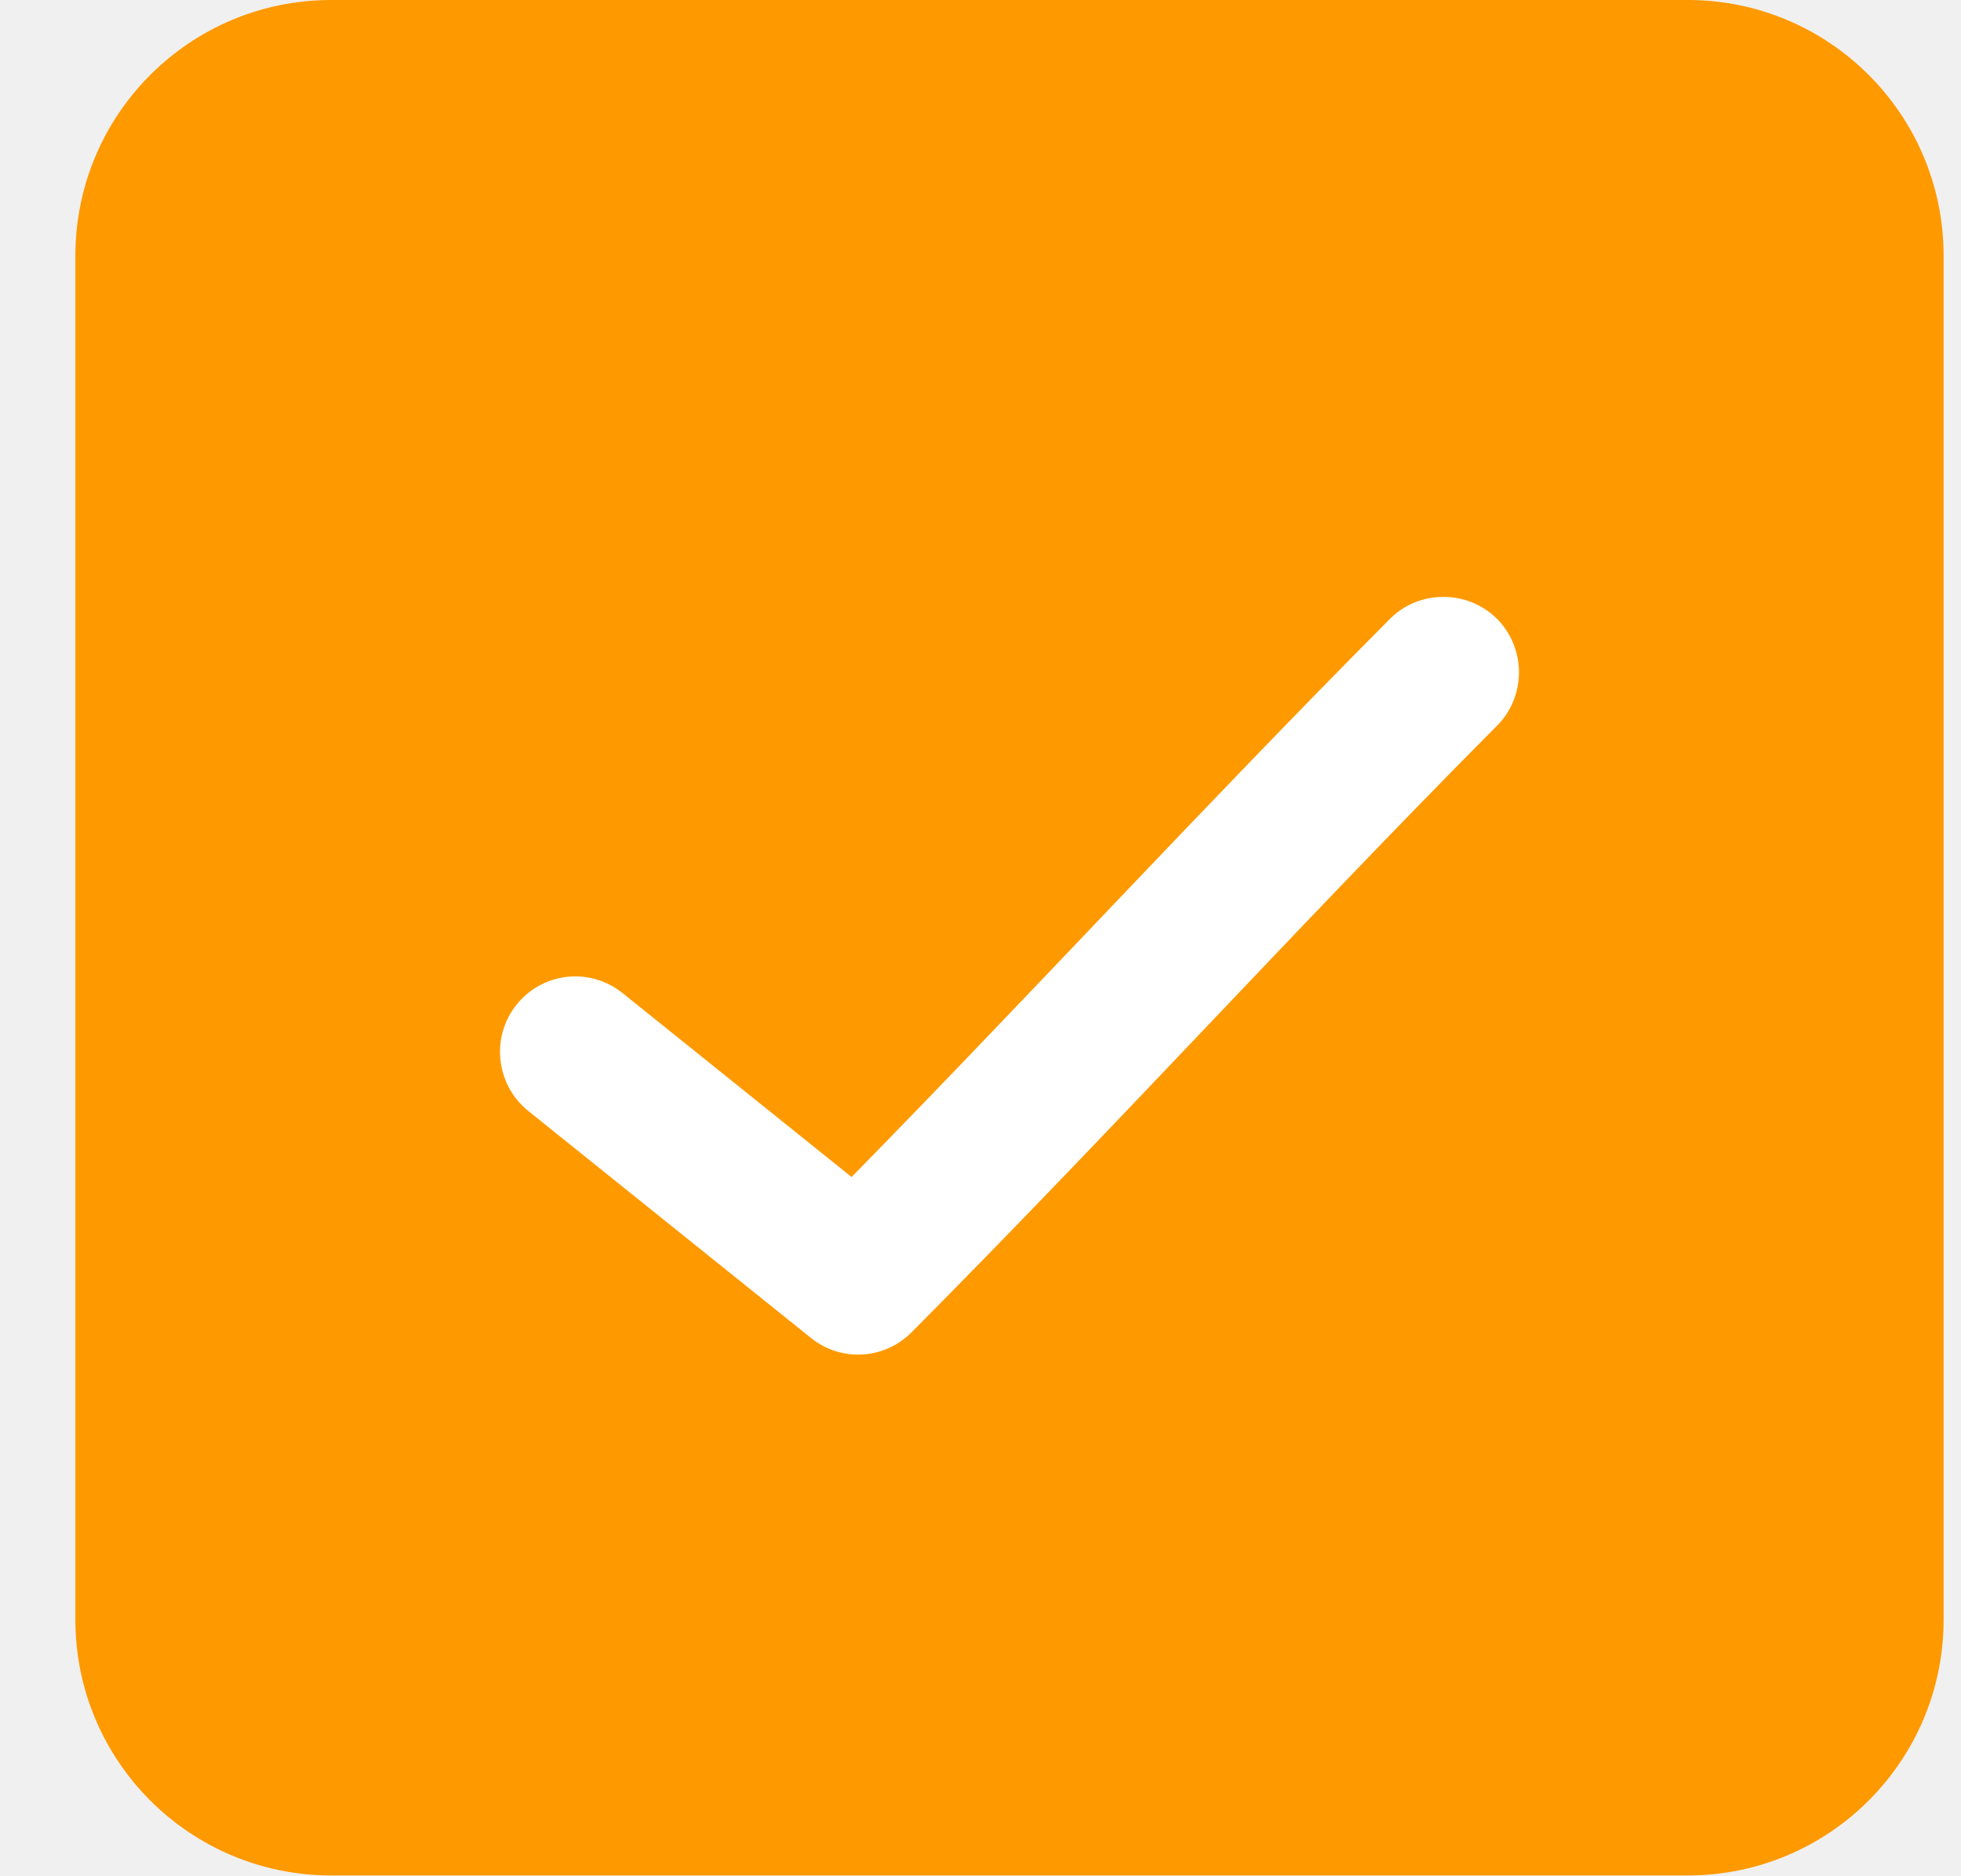
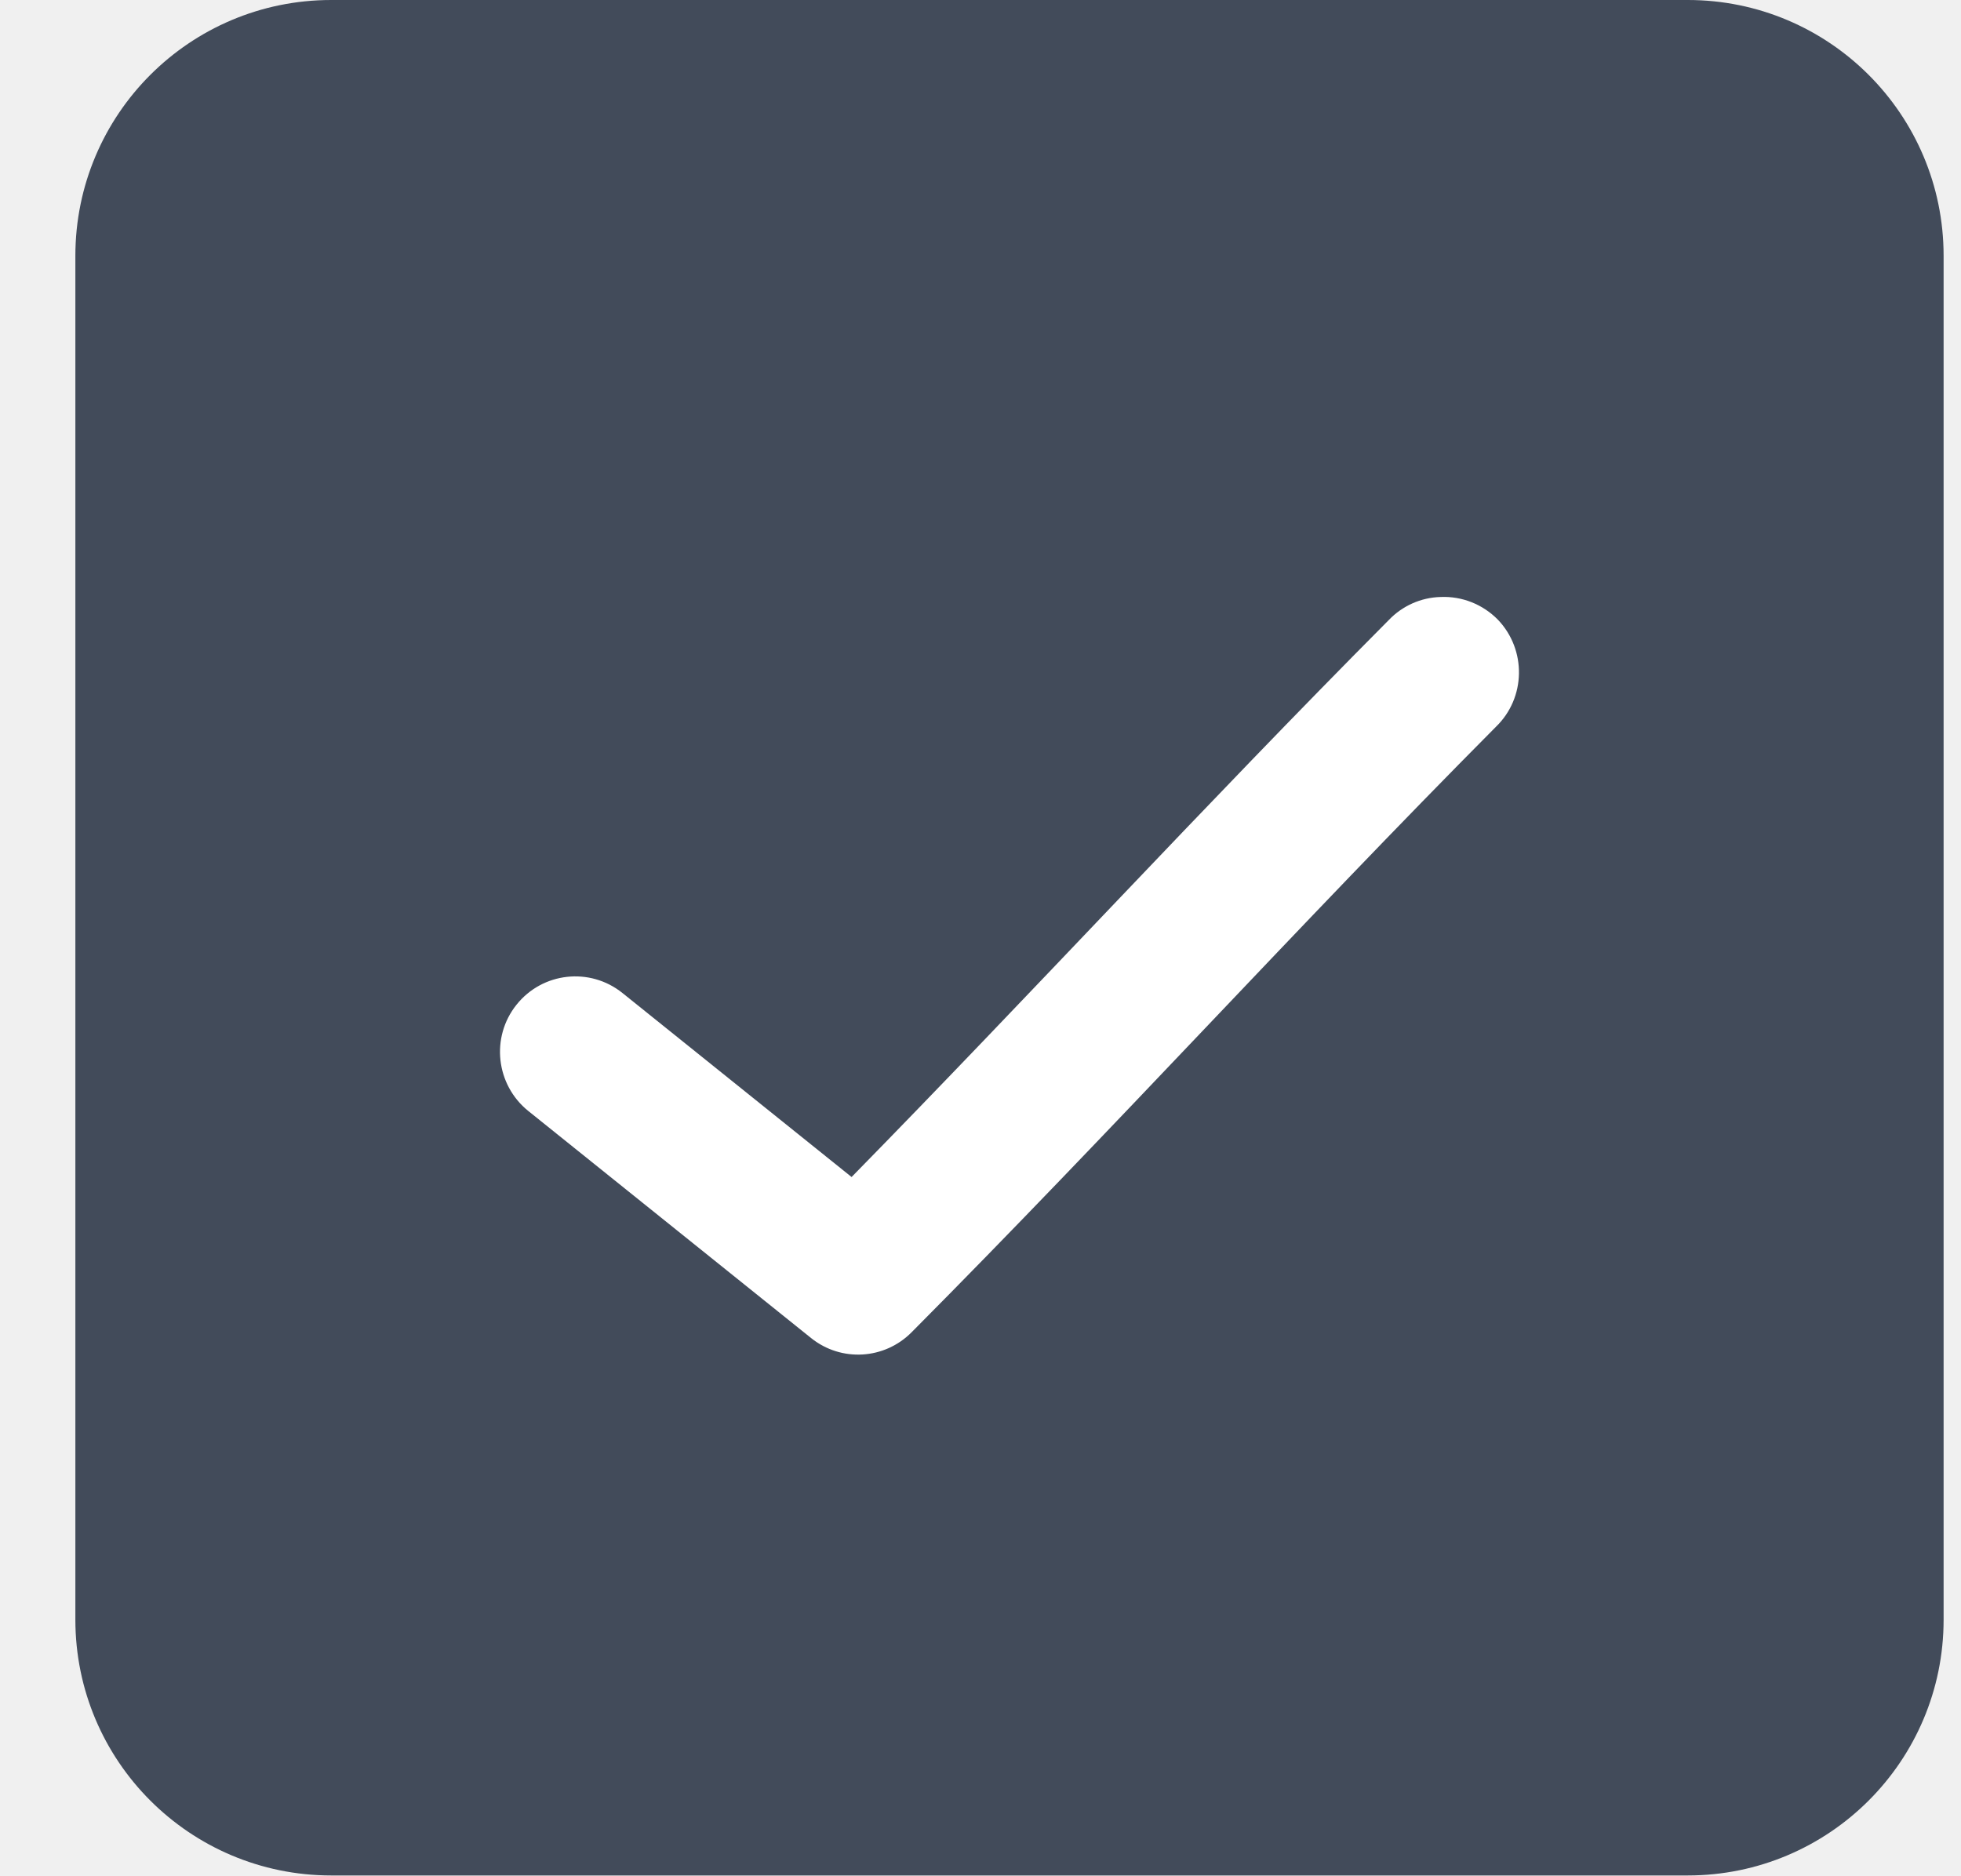
<svg xmlns="http://www.w3.org/2000/svg" width="23" height="22" viewBox="0 0 23 22" fill="none">
-   <rect x="1.384" y="0.5" width="20.912" height="21" rx="2.5" fill="#FF9900" stroke="#FF9900" />
+   <rect x="1.384" y="0.5" width="20.912" height="21" rx="2.5" fill="#424B5A" stroke="#424B5A" />
  <path d="M16.896 7.003C16.666 7.009 16.447 7.107 16.288 7.274C14.102 9.473 12.112 11.641 9.988 13.807L7.3 11.648C6.918 11.342 6.363 11.404 6.058 11.786C5.753 12.167 5.815 12.726 6.197 13.033L9.513 15.696C9.867 15.98 10.375 15.949 10.693 15.627C13.069 13.237 15.207 10.88 17.546 8.525C17.897 8.186 17.906 7.622 17.568 7.269C17.391 7.089 17.148 6.992 16.896 7.003Z" fill="white" />
</svg>
